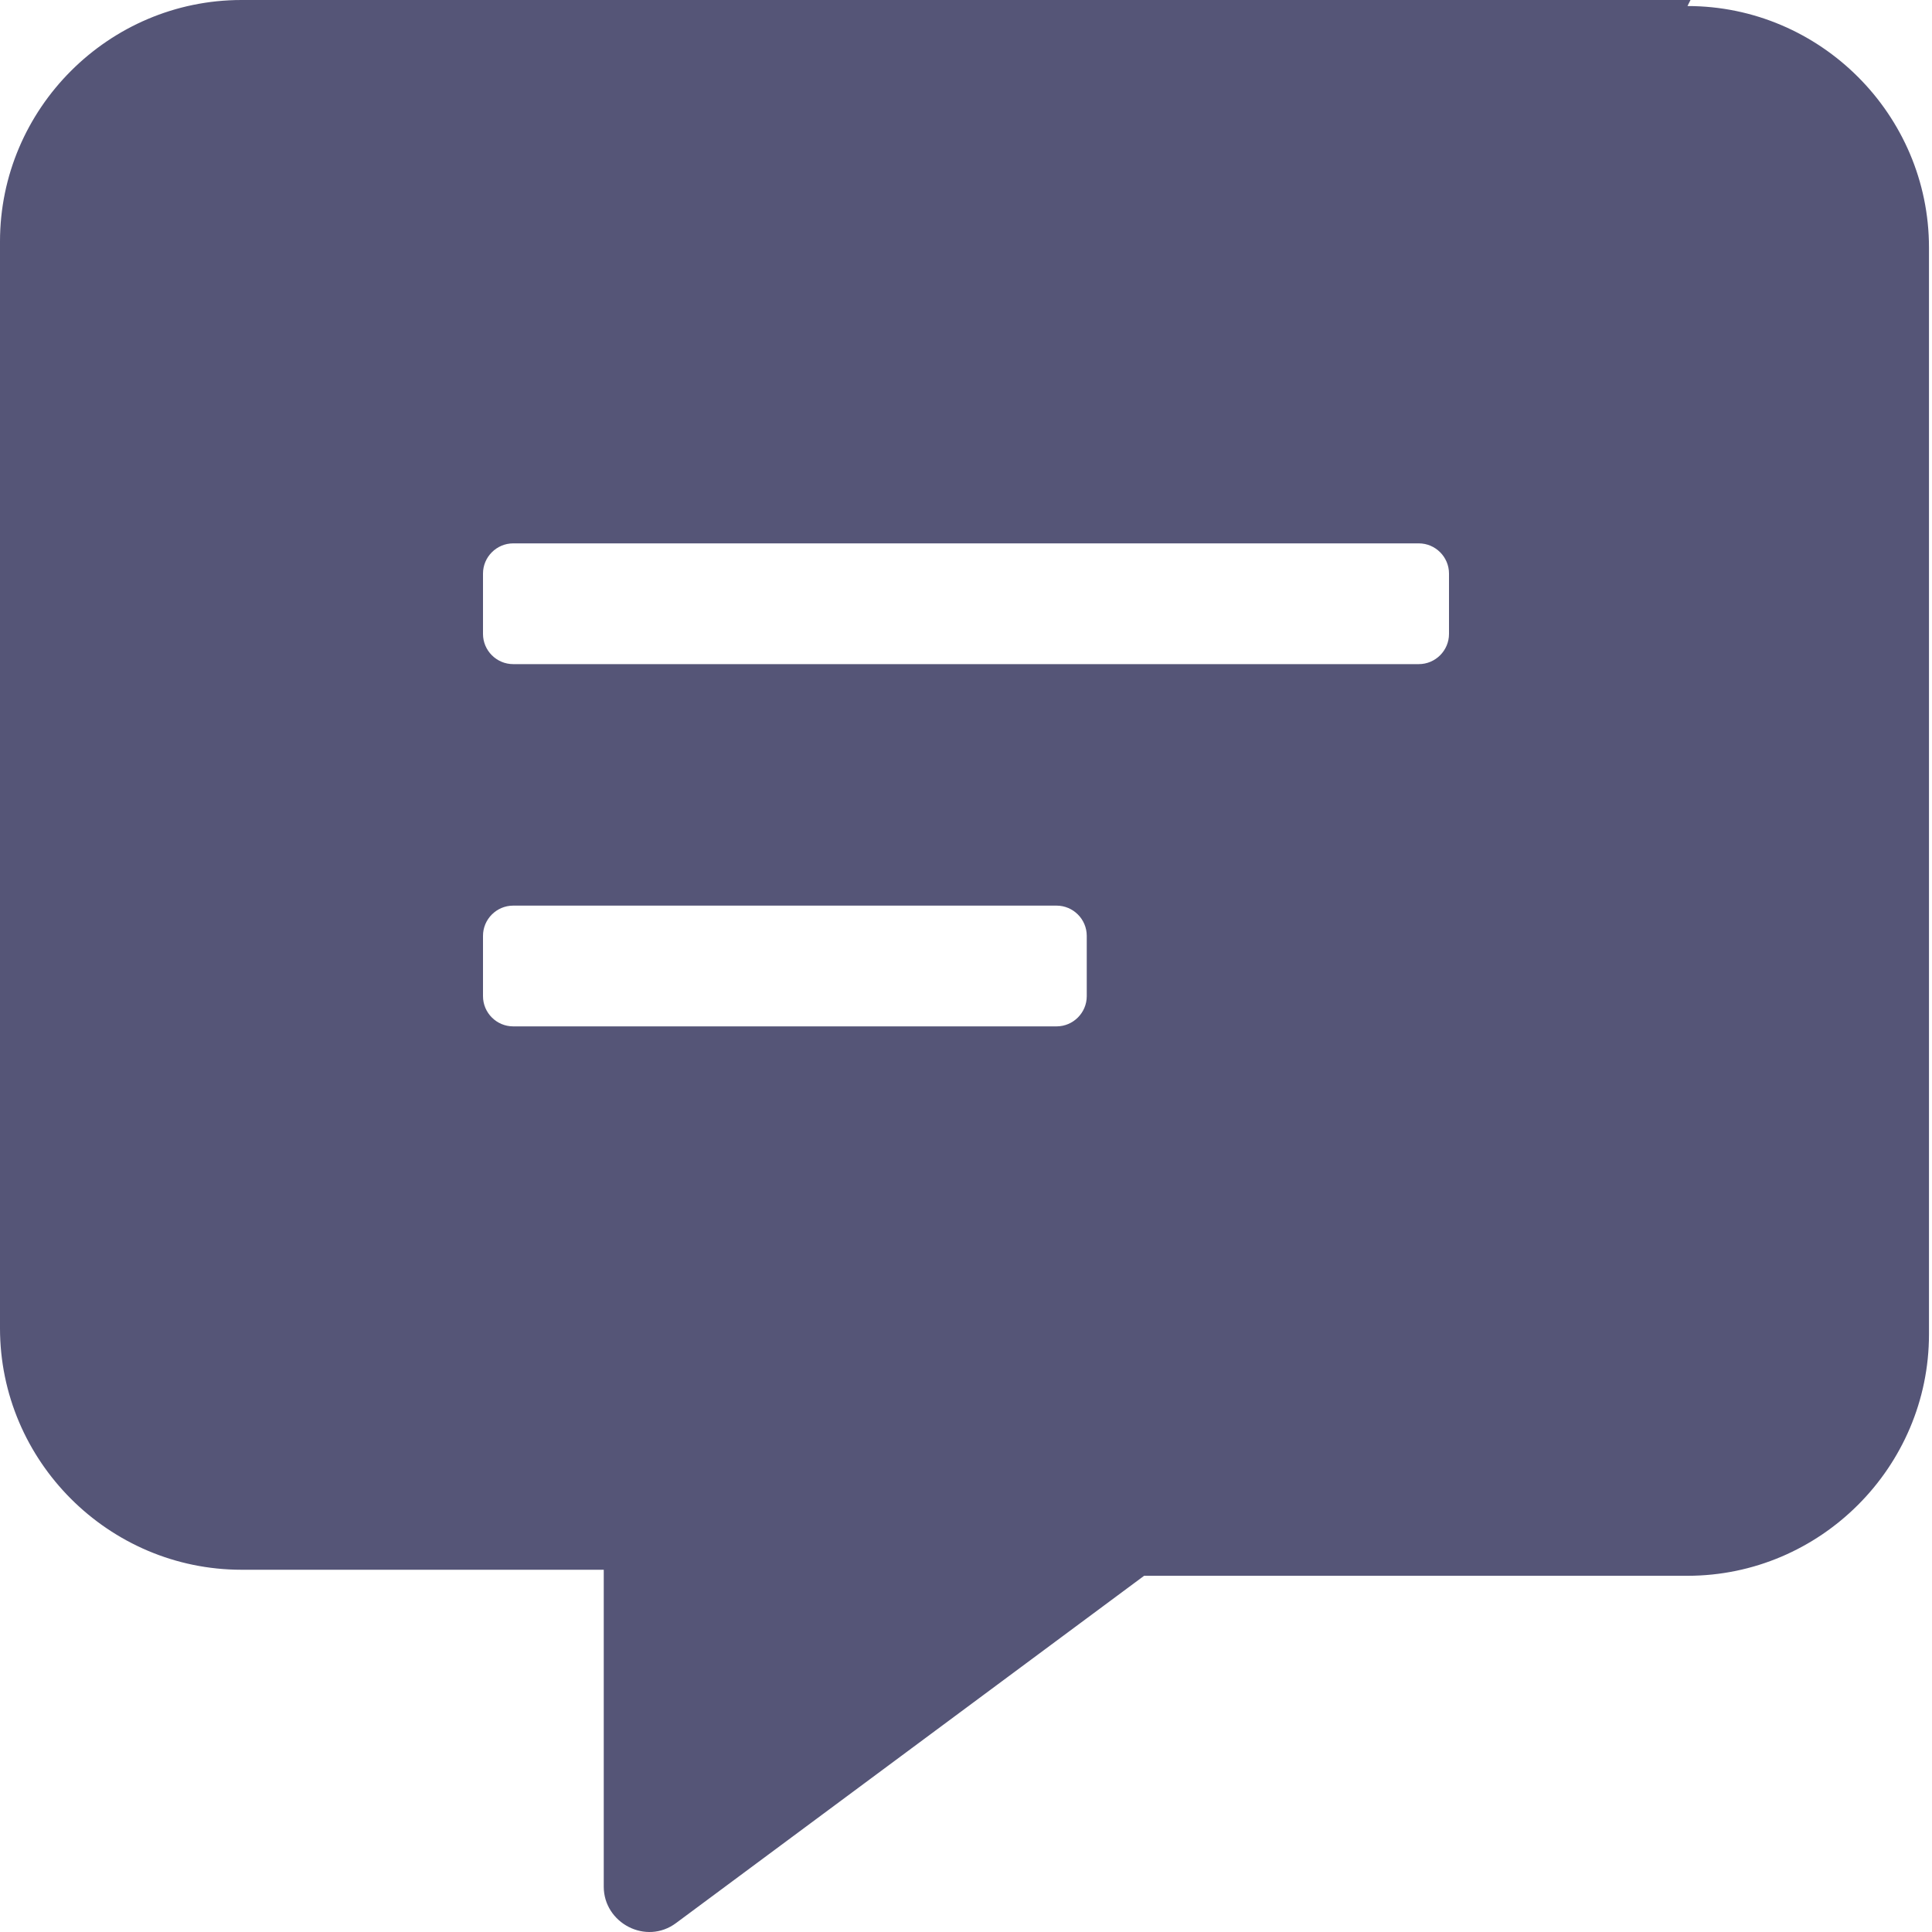
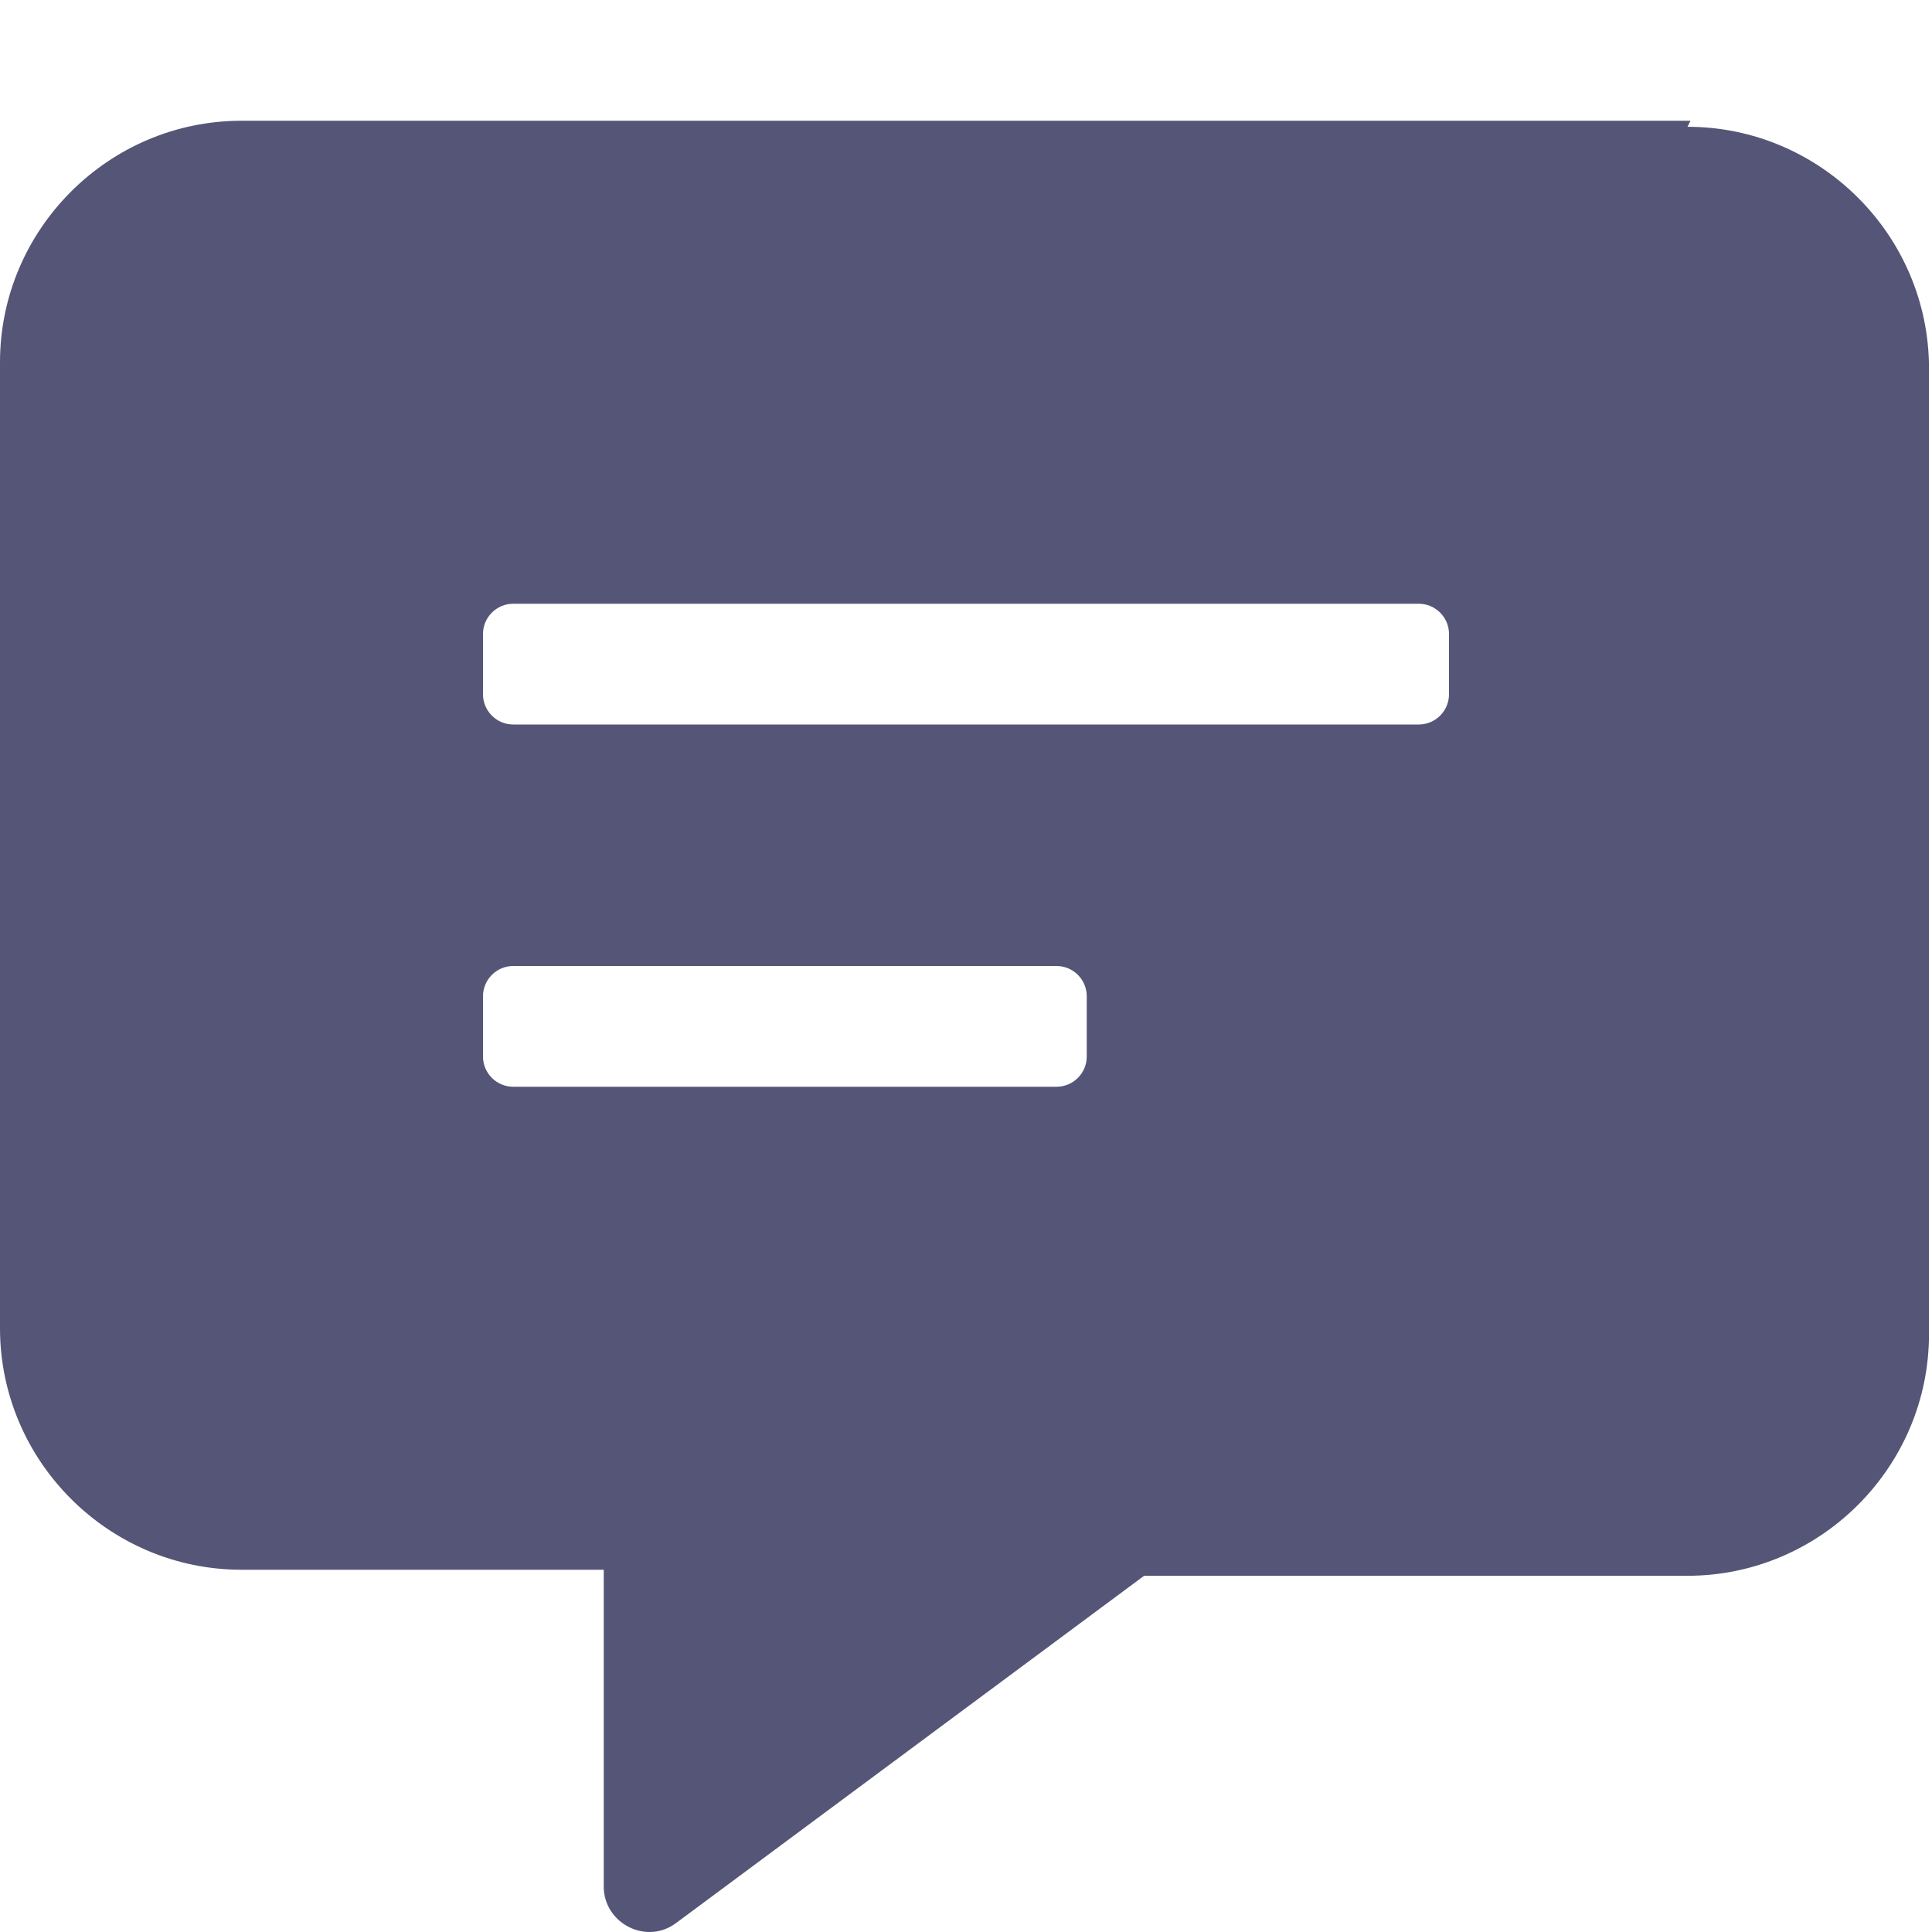
<svg xmlns="http://www.w3.org/2000/svg" version="1.1" viewBox="0 0 128 128">
  <style type="text/css">.Back{fill:#555577;}</style>
-   <path class="Back" d="m112 0h-96c-8.8 0-16 7.2-16 16v72c0 8.8 7.2 16 16 16h24v21c0 2.4 2.8 3.9 4.8 2.4l31-23h36c8.8 0 16-7.2 16-16v-72c0-8.8-7.2-16-16-16zm-40 66c0 1.1-0.9 2-2 2h-36c-1.1 0-2-0.9-2-2v-4c0-1.1 0.9-2 2-2h36c1.1 0 2 0.9 2 2zm24-24c0 1.1-0.9 2-2 2h-60c-1.1 0-2-0.9-2-2v-4c0-1.1 0.9-2 2-2h60c1.1 0 2 0.9 2 2z" />
+   <path class="Back" d="m112 8h-96c-8.8 0-16 7.2-16 16v64c0 8.8 7.2 16 16 16h24v21c0 2.4 2.8 3.9 4.8 2.4l31-23h36c8.8 0 16-7.2 16-16v-64c0-8.8-7.2-16-16-16zm-40 62c0 1.1-0.9 2-2 2h-36c-1.1 0-2-0.9-2-2v-4c0-1.1 0.9-2 2-2h36c1.1 0 2 0.9 2 2zm24-24c0 1.1-0.9 2-2 2h-60c-1.1 0-2-0.9-2-2v-4c0-1.1 0.9-2 2-2h60c1.1 0 2 0.9 2 2z" />
</svg>
